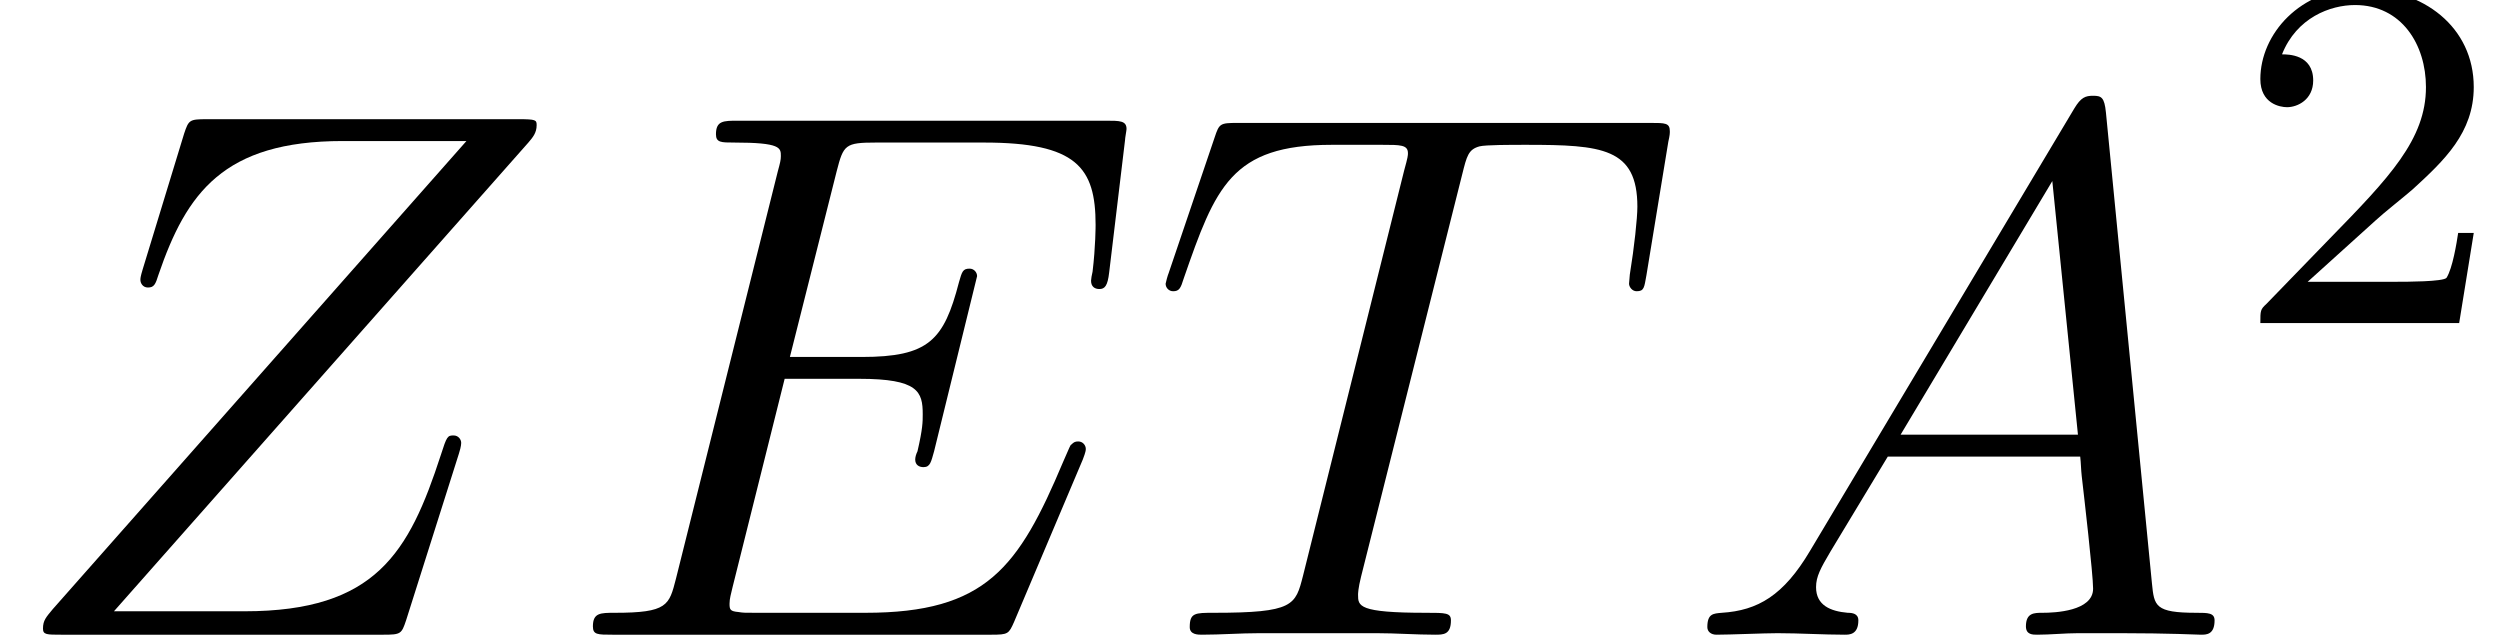
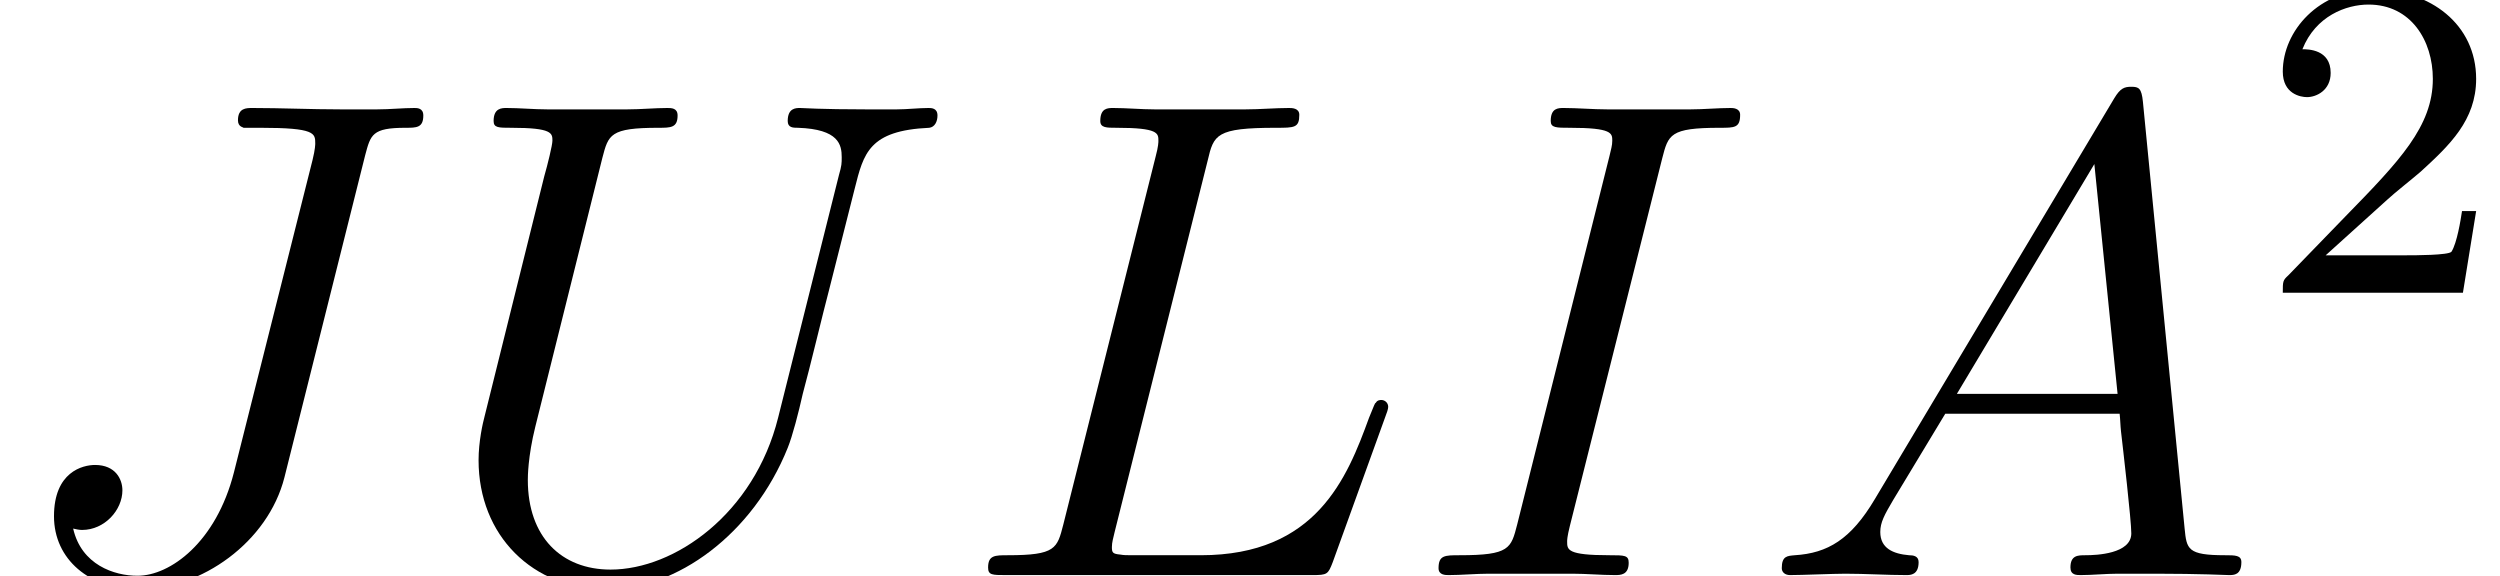
- <svg xmlns="http://www.w3.org/2000/svg" xmlns:xlink="http://www.w3.org/1999/xlink" height="11.36pt" version="1.1" viewBox="-0.239 -0.236 44.744 11.36" width="44.744pt">
+ <svg xmlns="http://www.w3.org/2000/svg" xmlns:xlink="http://www.w3.org/1999/xlink" height="11.36pt" version="1.1" viewBox="-0.239 -0.236 49.383 11.36" width="49.383pt">
  <defs>
    <path d="M2.032 -1.327C1.614 -0.622 1.207 -0.383 0.634 -0.347C0.502 -0.335 0.406 -0.335 0.406 -0.12C0.406 -0.048 0.466 0 0.55 0C0.765 0 1.303 -0.024 1.518 -0.024C1.865 -0.024 2.248 0 2.582 0C2.654 0 2.798 0 2.798 -0.227C2.798 -0.335 2.702 -0.347 2.63 -0.347C2.355 -0.371 2.128 -0.466 2.128 -0.753C2.128 -0.921 2.2 -1.052 2.355 -1.315L3.264 -2.821H6.312C6.324 -2.714 6.324 -2.618 6.336 -2.511C6.372 -2.2 6.516 -0.956 6.516 -0.729C6.516 -0.371 5.906 -0.347 5.715 -0.347C5.583 -0.347 5.452 -0.347 5.452 -0.132C5.452 0 5.559 0 5.631 0C5.834 0 6.073 -0.024 6.276 -0.024H6.958C7.687 -0.024 8.213 0 8.225 0C8.309 0 8.44 0 8.44 -0.227C8.44 -0.347 8.333 -0.347 8.153 -0.347C7.496 -0.347 7.484 -0.454 7.448 -0.813L6.719 -8.273C6.695 -8.512 6.647 -8.536 6.516 -8.536C6.396 -8.536 6.324 -8.512 6.217 -8.333L2.032 -1.327ZM3.467 -3.168L5.87 -7.185L6.276 -3.168H3.467Z" id="g0-65" />
-     <path d="M8.309 -2.774C8.321 -2.809 8.357 -2.893 8.357 -2.941C8.357 -3.001 8.309 -3.061 8.237 -3.061C8.189 -3.061 8.165 -3.049 8.13 -3.013C8.106 -3.001 8.106 -2.977 7.998 -2.738C7.293 -1.064 6.779 -0.347 4.866 -0.347H3.12C2.953 -0.347 2.929 -0.347 2.857 -0.359C2.726 -0.371 2.714 -0.395 2.714 -0.49C2.714 -0.574 2.738 -0.646 2.762 -0.753L3.587 -4.053H4.77C5.703 -4.053 5.774 -3.85 5.774 -3.491C5.774 -3.371 5.774 -3.264 5.691 -2.905C5.667 -2.857 5.655 -2.809 5.655 -2.774C5.655 -2.69 5.715 -2.654 5.786 -2.654C5.894 -2.654 5.906 -2.738 5.954 -2.905L6.635 -5.679C6.635 -5.738 6.587 -5.798 6.516 -5.798C6.408 -5.798 6.396 -5.75 6.348 -5.583C6.109 -4.663 5.87 -4.399 4.806 -4.399H3.67L4.411 -7.34C4.519 -7.759 4.543 -7.795 5.033 -7.795H6.743C8.213 -7.795 8.512 -7.4 8.512 -6.492C8.512 -6.48 8.512 -6.145 8.464 -5.75C8.452 -5.703 8.44 -5.631 8.44 -5.607C8.44 -5.511 8.5 -5.475 8.572 -5.475C8.656 -5.475 8.703 -5.523 8.727 -5.738L8.978 -7.831C8.978 -7.867 9.002 -7.986 9.002 -8.01C9.002 -8.141 8.895 -8.141 8.679 -8.141H2.845C2.618 -8.141 2.499 -8.141 2.499 -7.926C2.499 -7.795 2.582 -7.795 2.786 -7.795C3.527 -7.795 3.527 -7.711 3.527 -7.58C3.527 -7.52 3.515 -7.472 3.479 -7.34L1.865 -0.885C1.757 -0.466 1.734 -0.347 0.897 -0.347C0.669 -0.347 0.55 -0.347 0.55 -0.132C0.55 0 0.622 0 0.861 0H6.862C7.125 0 7.137 -0.012 7.221 -0.203L8.309 -2.774Z" id="g0-69" />
-     <path d="M4.985 -7.293C5.057 -7.58 5.081 -7.687 5.26 -7.735C5.356 -7.759 5.75 -7.759 6.001 -7.759C7.197 -7.759 7.759 -7.711 7.759 -6.779C7.759 -6.599 7.711 -6.145 7.639 -5.703L7.627 -5.559C7.627 -5.511 7.675 -5.44 7.747 -5.44C7.867 -5.44 7.867 -5.499 7.902 -5.691L8.249 -7.807C8.273 -7.914 8.273 -7.938 8.273 -7.974C8.273 -8.106 8.201 -8.106 7.962 -8.106H1.423C1.148 -8.106 1.136 -8.094 1.064 -7.878L0.335 -5.727C0.323 -5.703 0.287 -5.571 0.287 -5.559C0.287 -5.499 0.335 -5.44 0.406 -5.44C0.502 -5.44 0.526 -5.487 0.574 -5.643C1.076 -7.089 1.327 -7.759 2.917 -7.759H3.718C4.005 -7.759 4.125 -7.759 4.125 -7.627C4.125 -7.592 4.125 -7.568 4.065 -7.352L2.463 -0.933C2.343 -0.466 2.319 -0.347 1.052 -0.347C0.753 -0.347 0.669 -0.347 0.669 -0.12C0.669 0 0.801 0 0.861 0C1.16 0 1.47 -0.024 1.769 -0.024H3.634C3.933 -0.024 4.256 0 4.555 0C4.686 0 4.806 0 4.806 -0.227C4.806 -0.347 4.722 -0.347 4.411 -0.347C3.335 -0.347 3.335 -0.454 3.335 -0.634C3.335 -0.646 3.335 -0.729 3.383 -0.921L4.985 -7.293Z" id="g0-84" />
-     <path d="M8.369 -7.795C8.44 -7.878 8.5 -7.95 8.5 -8.07C8.5 -8.153 8.488 -8.165 8.213 -8.165H3.276C3.001 -8.165 2.989 -8.153 2.917 -7.938L2.26 -5.786C2.224 -5.667 2.224 -5.643 2.224 -5.619C2.224 -5.571 2.26 -5.499 2.343 -5.499C2.439 -5.499 2.463 -5.547 2.511 -5.703C2.953 -6.994 3.539 -7.819 5.428 -7.819H7.388L0.837 -0.406C0.729 -0.275 0.681 -0.227 0.681 -0.096C0.681 0 0.741 0 0.968 0H6.073C6.348 0 6.36 -0.012 6.432 -0.227L7.269 -2.869C7.281 -2.905 7.305 -2.989 7.305 -3.037C7.305 -3.096 7.257 -3.156 7.185 -3.156C7.089 -3.156 7.077 -3.144 6.982 -2.845C6.48 -1.303 5.954 -0.371 3.873 -0.371H1.805L8.369 -7.795Z" id="g0-90" />
+     <path d="M4.399 -7.281C4.507 -7.699 4.531 -7.819 5.404 -7.819C5.667 -7.819 5.762 -7.819 5.762 -8.046C5.762 -8.165 5.631 -8.165 5.595 -8.165C5.38 -8.165 5.117 -8.141 4.902 -8.141H3.431C3.192 -8.141 2.917 -8.165 2.678 -8.165C2.582 -8.165 2.451 -8.165 2.451 -7.938C2.451 -7.819 2.546 -7.819 2.786 -7.819C3.527 -7.819 3.527 -7.723 3.527 -7.592C3.527 -7.508 3.503 -7.436 3.479 -7.329L1.865 -0.885C1.757 -0.466 1.734 -0.347 0.861 -0.347C0.598 -0.347 0.49 -0.347 0.49 -0.12C0.49 0 0.61 0 0.669 0C0.885 0 1.148 -0.024 1.363 -0.024H2.833C3.072 -0.024 3.335 0 3.575 0C3.67 0 3.814 0 3.814 -0.215C3.814 -0.347 3.742 -0.347 3.479 -0.347C2.738 -0.347 2.738 -0.442 2.738 -0.586C2.738 -0.61 2.738 -0.669 2.786 -0.861L4.399 -7.281Z" id="g0-73" />
+     <path d="M6.384 -7.34C6.48 -7.699 6.504 -7.819 7.089 -7.819C7.281 -7.819 7.4 -7.819 7.4 -8.034C7.4 -8.165 7.293 -8.165 7.245 -8.165C7.042 -8.165 6.814 -8.141 6.599 -8.141H5.942C5.44 -8.141 4.914 -8.165 4.411 -8.165C4.304 -8.165 4.16 -8.165 4.16 -7.95C4.16 -7.831 4.256 -7.831 4.256 -7.819H4.555C5.511 -7.819 5.511 -7.723 5.511 -7.544C5.511 -7.532 5.511 -7.448 5.464 -7.257L4.089 -1.793C3.778 -0.574 2.977 0.012 2.403 0.012C1.997 0.012 1.423 -0.179 1.279 -0.813C1.327 -0.801 1.387 -0.789 1.435 -0.789C1.829 -0.789 2.14 -1.136 2.14 -1.482C2.14 -1.674 2.02 -1.925 1.662 -1.925C1.447 -1.925 0.944 -1.805 0.944 -1.028C0.944 -0.275 1.566 0.251 2.427 0.251C3.515 0.251 4.686 -0.574 4.973 -1.71L6.384 -7.34Z" id="g0-74" />
+     <path d="M4.388 -7.245C4.495 -7.699 4.531 -7.819 5.583 -7.819C5.906 -7.819 5.99 -7.819 5.99 -8.046C5.99 -8.165 5.858 -8.165 5.81 -8.165C5.571 -8.165 5.296 -8.141 5.057 -8.141H3.455C3.228 -8.141 2.965 -8.165 2.738 -8.165C2.642 -8.165 2.511 -8.165 2.511 -7.938C2.511 -7.819 2.618 -7.819 2.798 -7.819C3.527 -7.819 3.527 -7.723 3.527 -7.592C3.527 -7.568 3.527 -7.496 3.479 -7.317L1.865 -0.885C1.757 -0.466 1.734 -0.347 0.897 -0.347C0.669 -0.347 0.55 -0.347 0.55 -0.132C0.55 0 0.622 0 0.861 0H6.217C6.48 0 6.492 -0.012 6.575 -0.227L7.496 -2.774C7.52 -2.833 7.544 -2.905 7.544 -2.941C7.544 -3.013 7.484 -3.061 7.424 -3.061C7.412 -3.061 7.352 -3.061 7.329 -3.013C7.305 -3.001 7.305 -2.977 7.209 -2.75C6.826 -1.698 6.288 -0.347 4.268 -0.347H3.12C2.953 -0.347 2.929 -0.347 2.857 -0.359C2.726 -0.371 2.714 -0.395 2.714 -0.49C2.714 -0.574 2.738 -0.646 2.762 -0.753L4.388 -7.245Z" id="g0-76" />
+     <path d="M6.049 -2.75C5.631 -1.076 4.244 -0.096 3.12 -0.096C2.26 -0.096 1.674 -0.669 1.674 -1.662C1.674 -1.71 1.674 -2.068 1.805 -2.594L2.977 -7.293C3.084 -7.699 3.108 -7.819 3.957 -7.819C4.172 -7.819 4.292 -7.819 4.292 -8.034C4.292 -8.165 4.184 -8.165 4.113 -8.165C3.897 -8.165 3.646 -8.141 3.419 -8.141H2.008C1.781 -8.141 1.53 -8.165 1.303 -8.165C1.219 -8.165 1.076 -8.165 1.076 -7.938C1.076 -7.819 1.16 -7.819 1.387 -7.819C2.104 -7.819 2.104 -7.723 2.104 -7.592C2.104 -7.52 2.02 -7.173 1.961 -6.97L0.921 -2.786C0.885 -2.654 0.813 -2.331 0.813 -2.008C0.813 -0.693 1.757 0.251 3.061 0.251C4.268 0.251 5.607 -0.705 6.217 -2.224C6.3 -2.427 6.408 -2.845 6.48 -3.168C6.599 -3.599 6.85 -4.651 6.934 -4.961L7.388 -6.755C7.544 -7.376 7.639 -7.771 8.691 -7.819C8.787 -7.831 8.835 -7.926 8.835 -8.034C8.835 -8.165 8.727 -8.165 8.679 -8.165C8.512 -8.165 8.297 -8.141 8.13 -8.141H7.568C6.826 -8.141 6.444 -8.165 6.432 -8.165C6.36 -8.165 6.217 -8.165 6.217 -7.938C6.217 -7.819 6.312 -7.819 6.396 -7.819C7.113 -7.795 7.161 -7.52 7.161 -7.305C7.161 -7.197 7.161 -7.161 7.113 -6.994L6.049 -2.75Z" id="g0-85" />
    <path d="M2.248 -1.626C2.375 -1.745 2.71 -2.008 2.837 -2.12C3.332 -2.574 3.802 -3.013 3.802 -3.738C3.802 -4.686 3.005 -5.3 2.008 -5.3C1.052 -5.3 0.422 -4.575 0.422 -3.865C0.422 -3.475 0.733 -3.419 0.845 -3.419C1.012 -3.419 1.259 -3.539 1.259 -3.842C1.259 -4.256 0.861 -4.256 0.765 -4.256C0.996 -4.838 1.53 -5.037 1.921 -5.037C2.662 -5.037 3.045 -4.407 3.045 -3.738C3.045 -2.909 2.463 -2.303 1.522 -1.339L0.518 -0.303C0.422 -0.215 0.422 -0.199 0.422 0H3.571L3.802 -1.427H3.555C3.531 -1.267 3.467 -0.869 3.371 -0.717C3.324 -0.654 2.718 -0.654 2.59 -0.654H1.172L2.248 -1.626Z" id="g1-50" />
  </defs>
  <g id="page1" transform="matrix(1.13 0 0 1.13 -63.986 -63.1772)">
-     <use x="56.413" xlink:href="#g0-90" y="65.753" />
-     <use x="65.254" xlink:href="#g0-69" y="65.753" />
-     <use x="74.588" xlink:href="#g0-84" y="65.753" />
-     <use x="83.049" xlink:href="#g0-65" y="65.753" />
-     <use x="91.792" xlink:href="#g1-50" y="60.817" />
+     <use x="56.413" xlink:href="#g0-74" y="65.753" />
+     <use x="63.966" xlink:href="#g0-85" y="65.753" />
+     <use x="73.136" xlink:href="#g0-76" y="65.753" />
+     <use x="81.07" xlink:href="#g0-73" y="65.753" />
+     <use x="87.154" xlink:href="#g0-65" y="65.753" />
+     <use x="95.896" xlink:href="#g1-50" y="60.817" />
  </g>
</svg>
